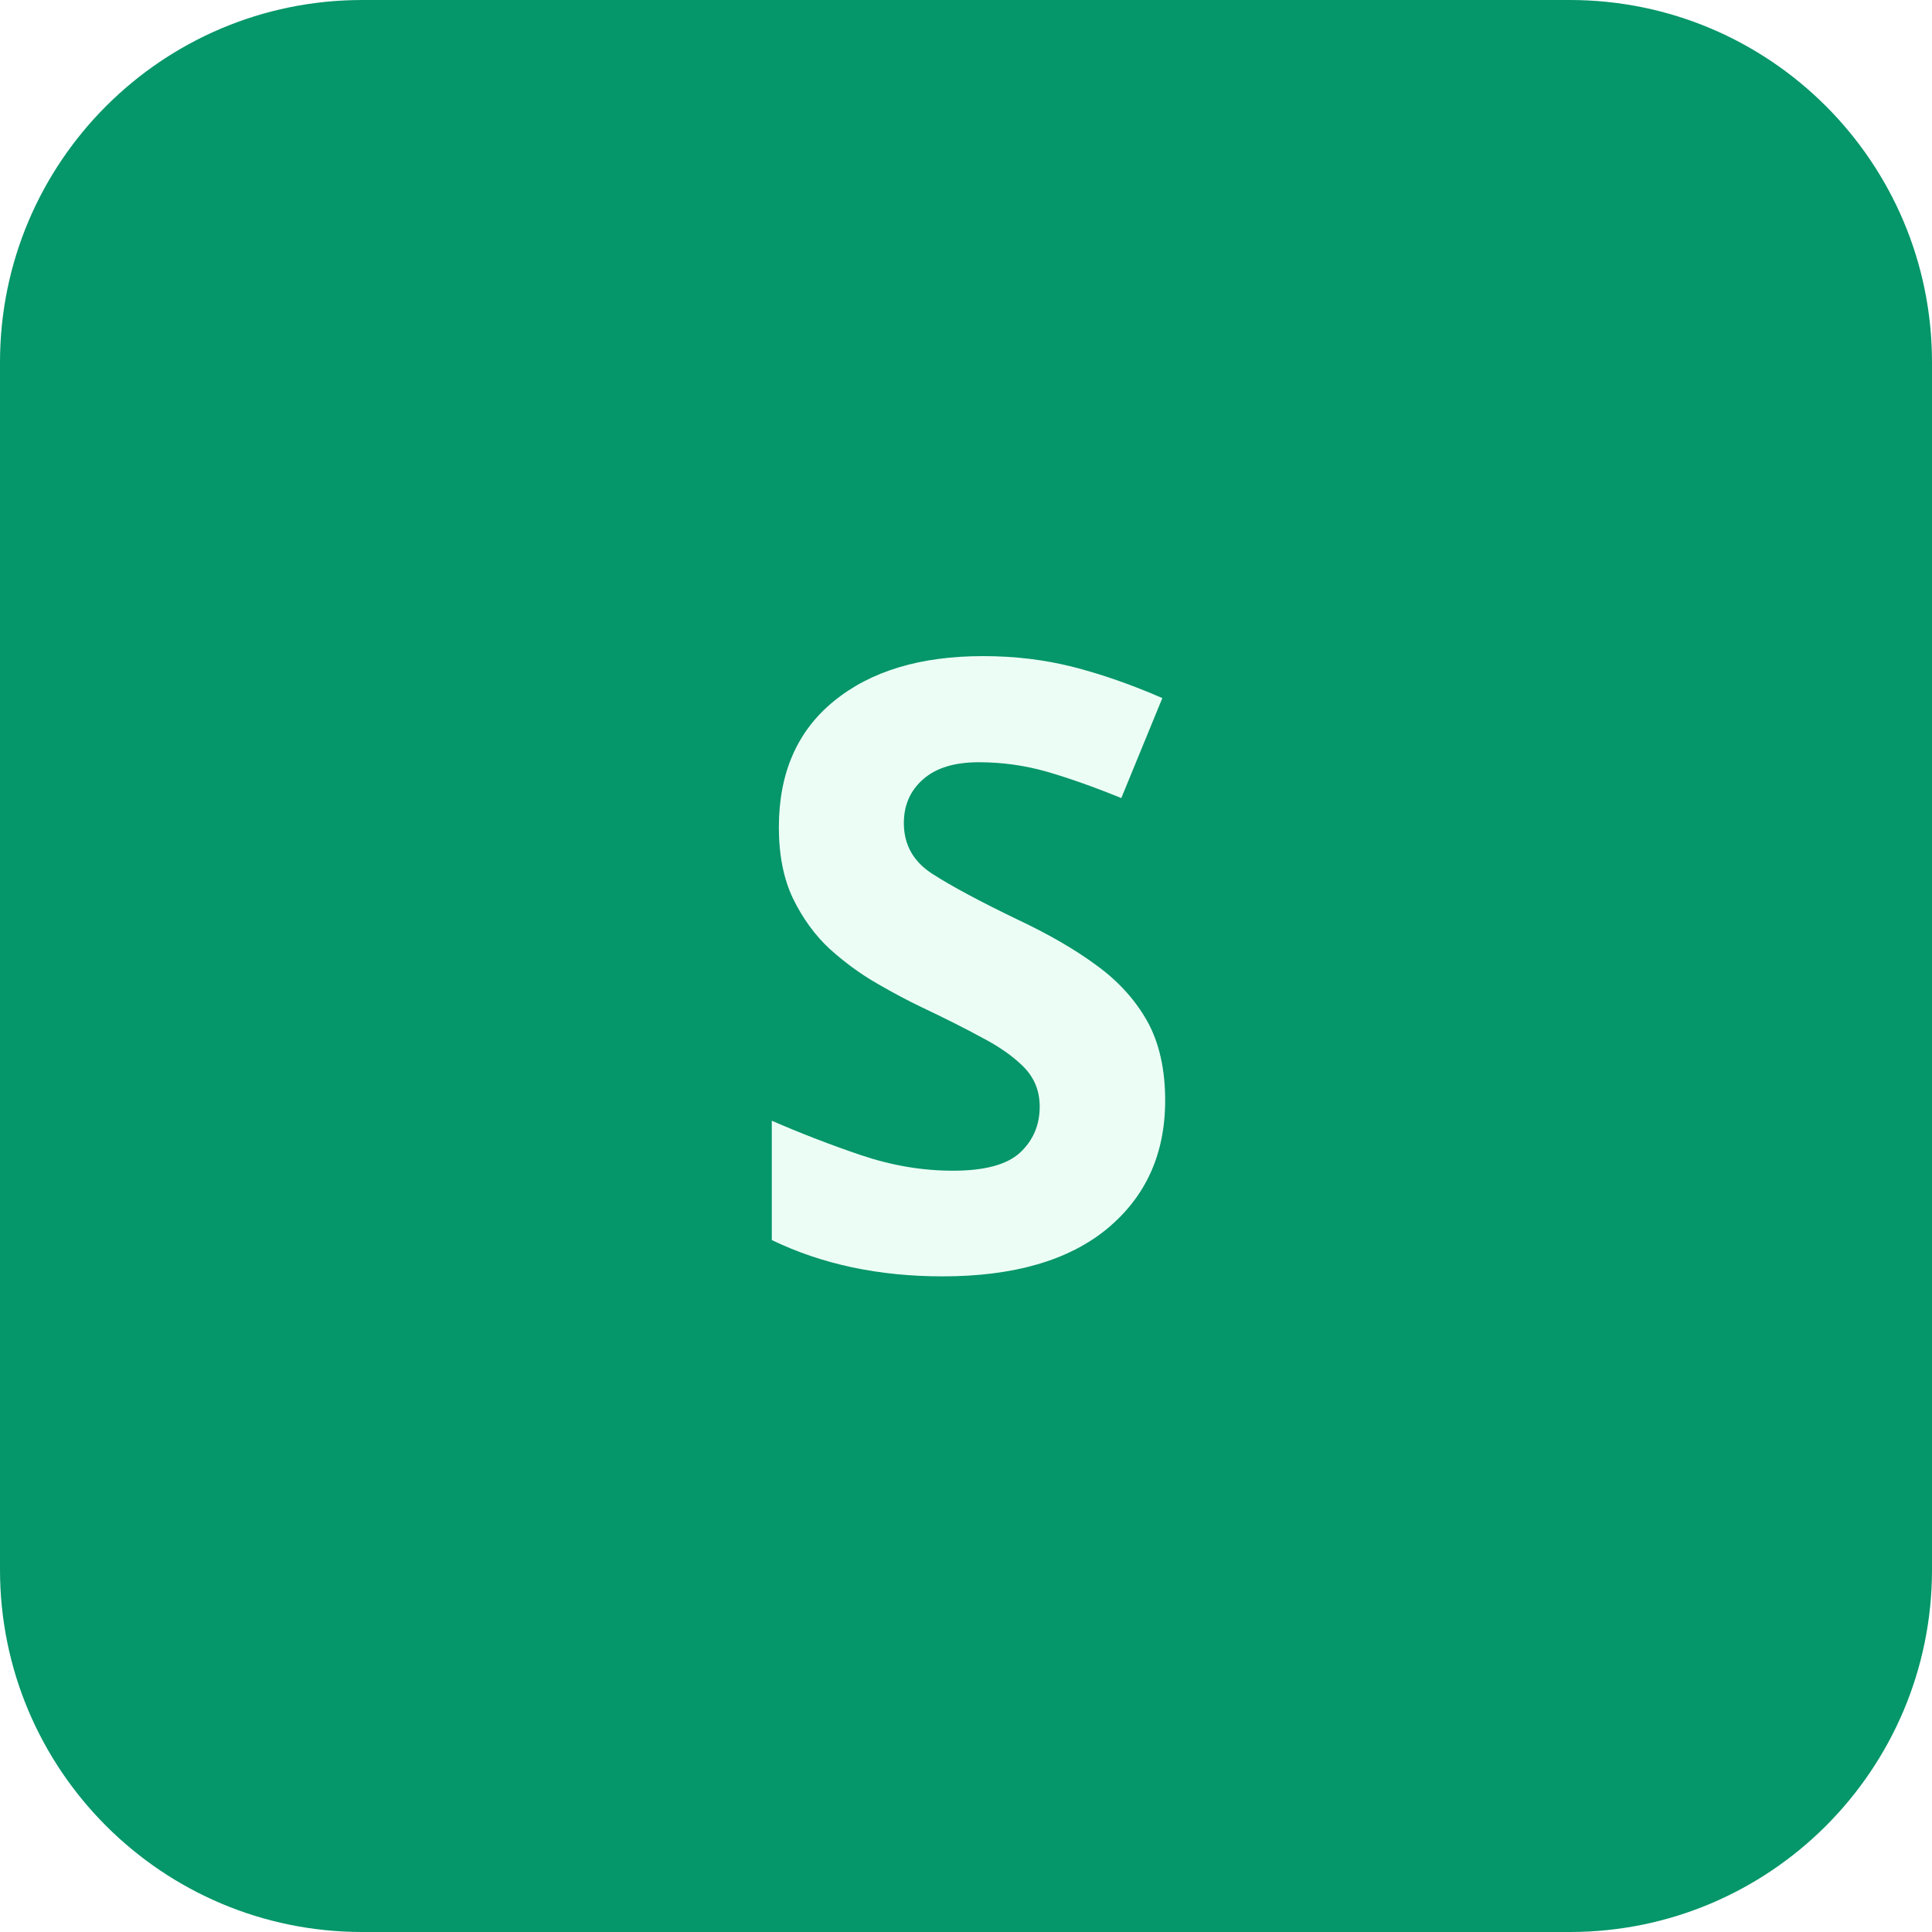
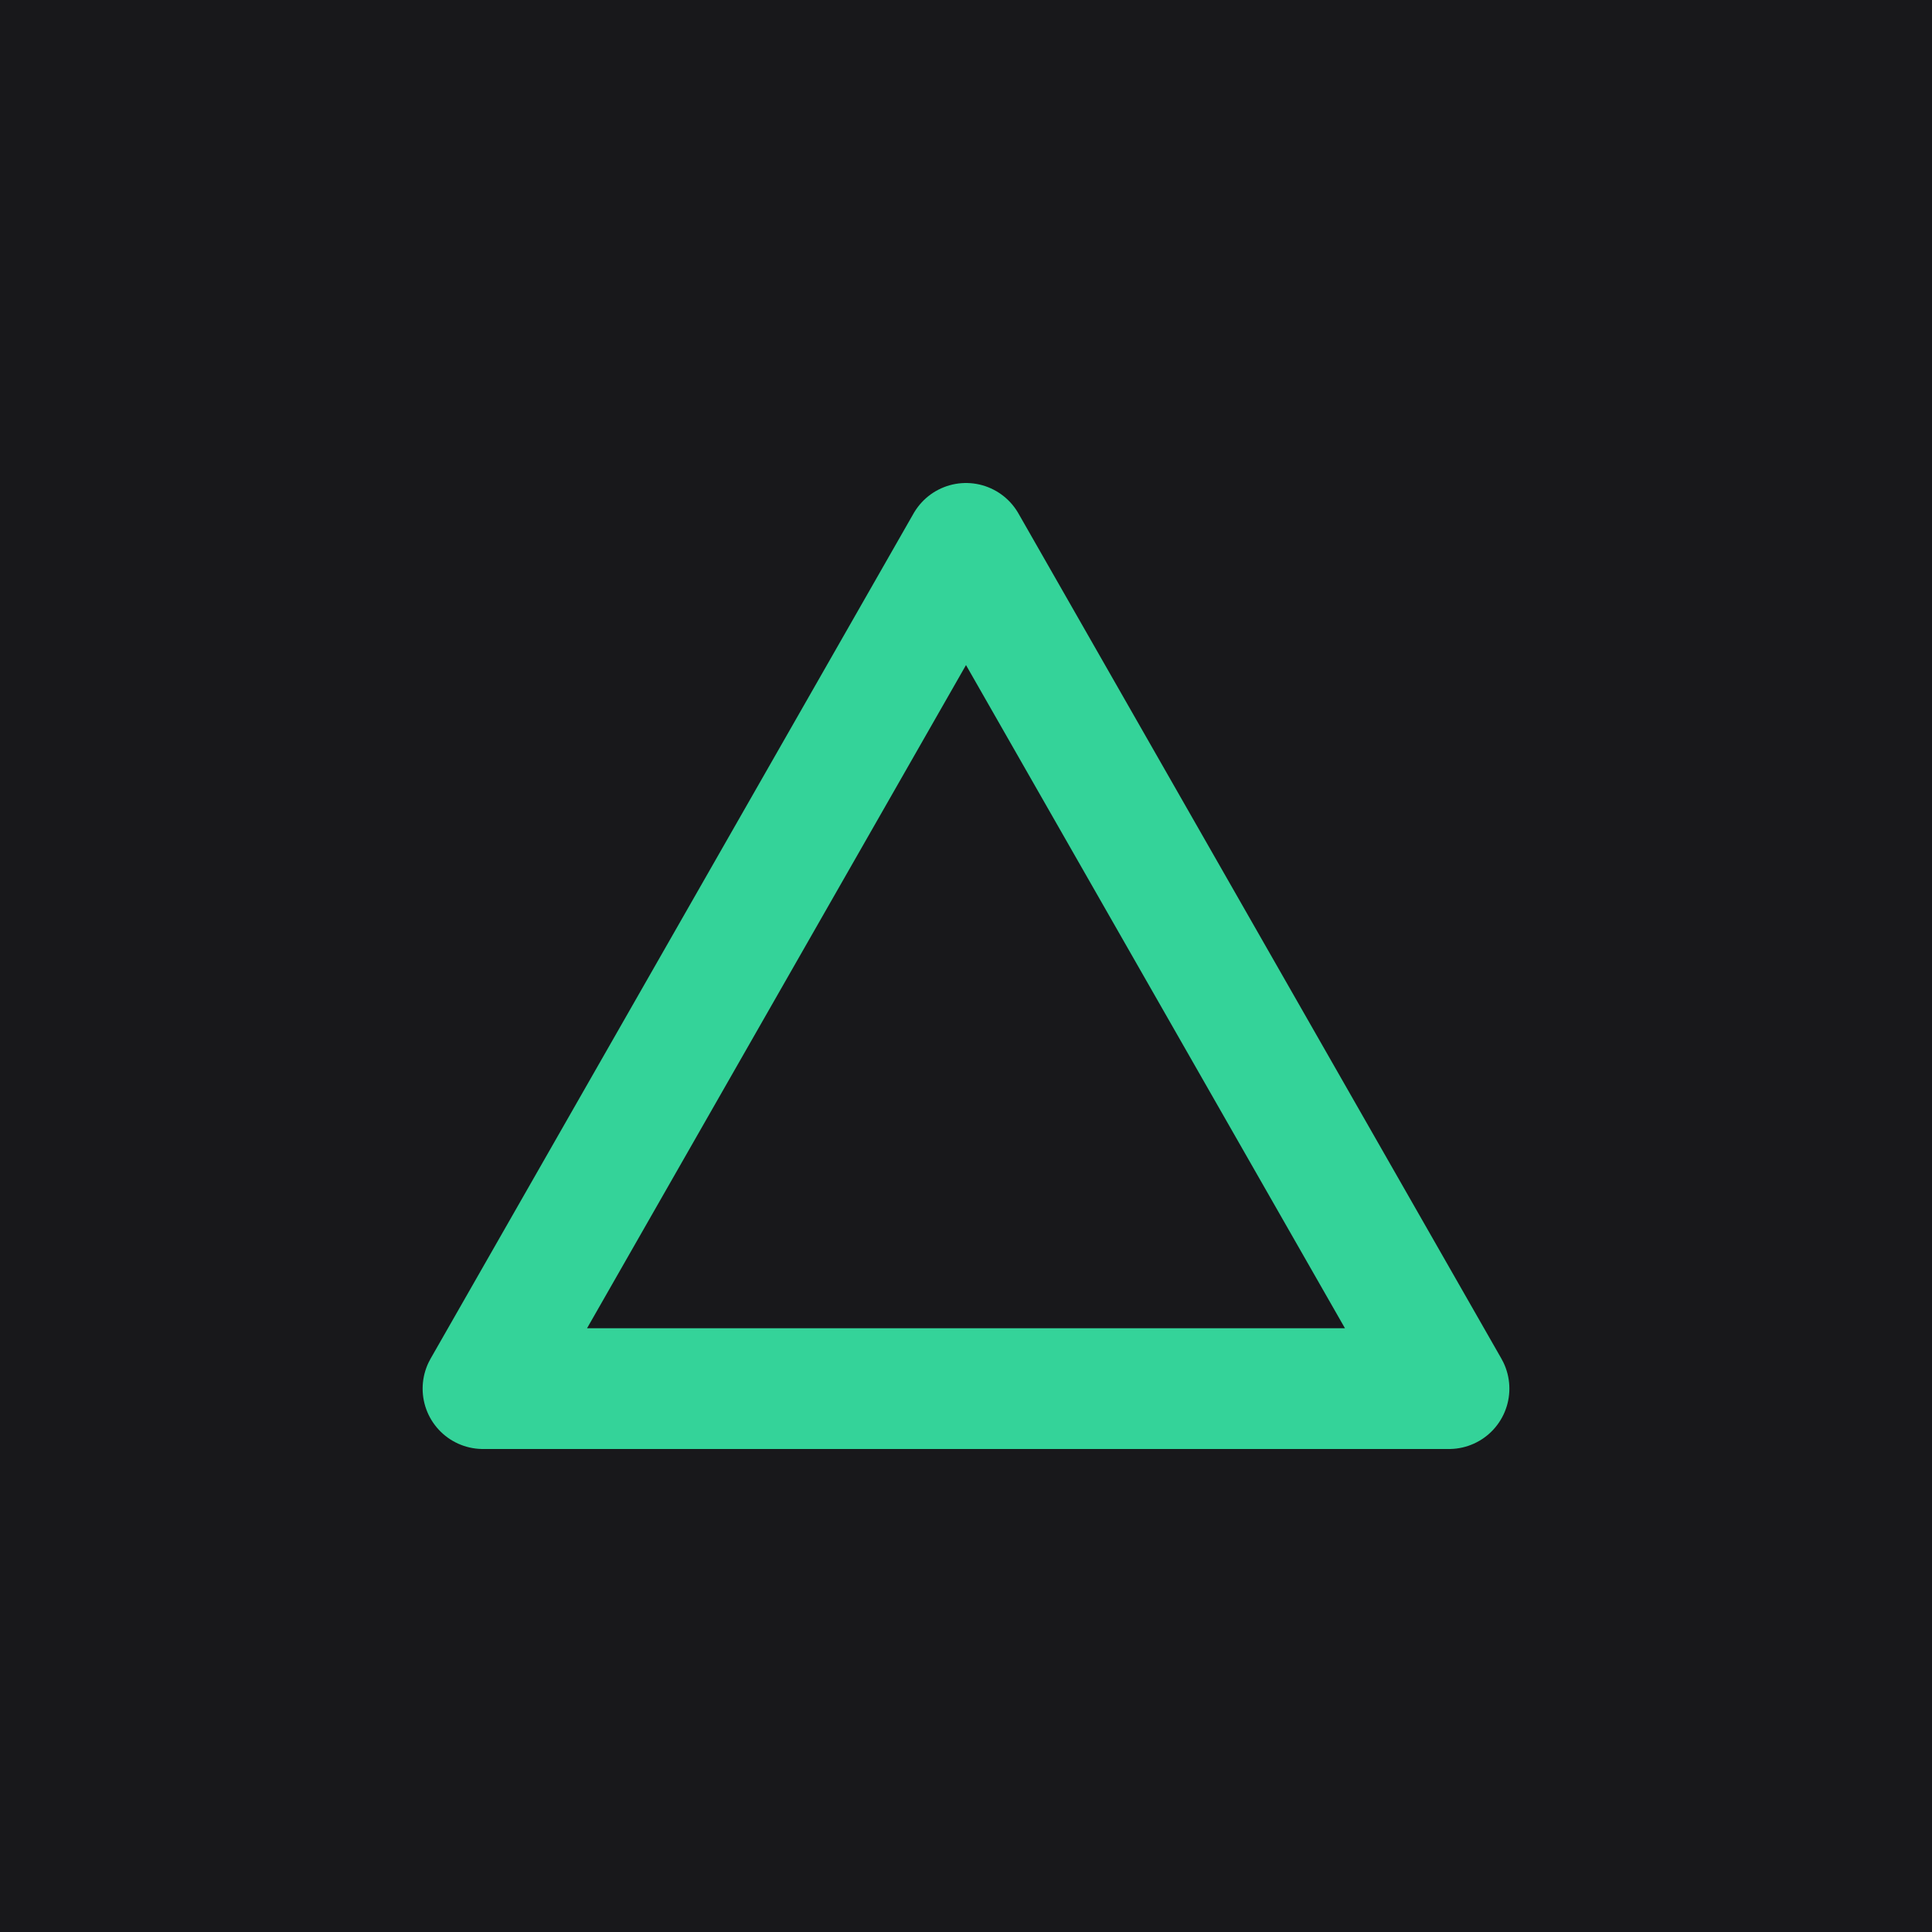
<svg xmlns="http://www.w3.org/2000/svg" width="64" height="64" viewBox="0 0 64 64">
-   <rect width="64" height="64" rx="12" fill="#059669" />
-   <text x="32" y="42" text-anchor="middle" font-family="system-ui,sans-serif" font-size="28" font-weight="800" fill="#ecfdf5">S</text>
+   <rect width="64" height="64" fill="#18181b" />
+   <path d="M16 46 L32 18 L48 46 Z" fill="none" stroke="#34d399" stroke-width="4" stroke-linejoin="round" />
</svg>
